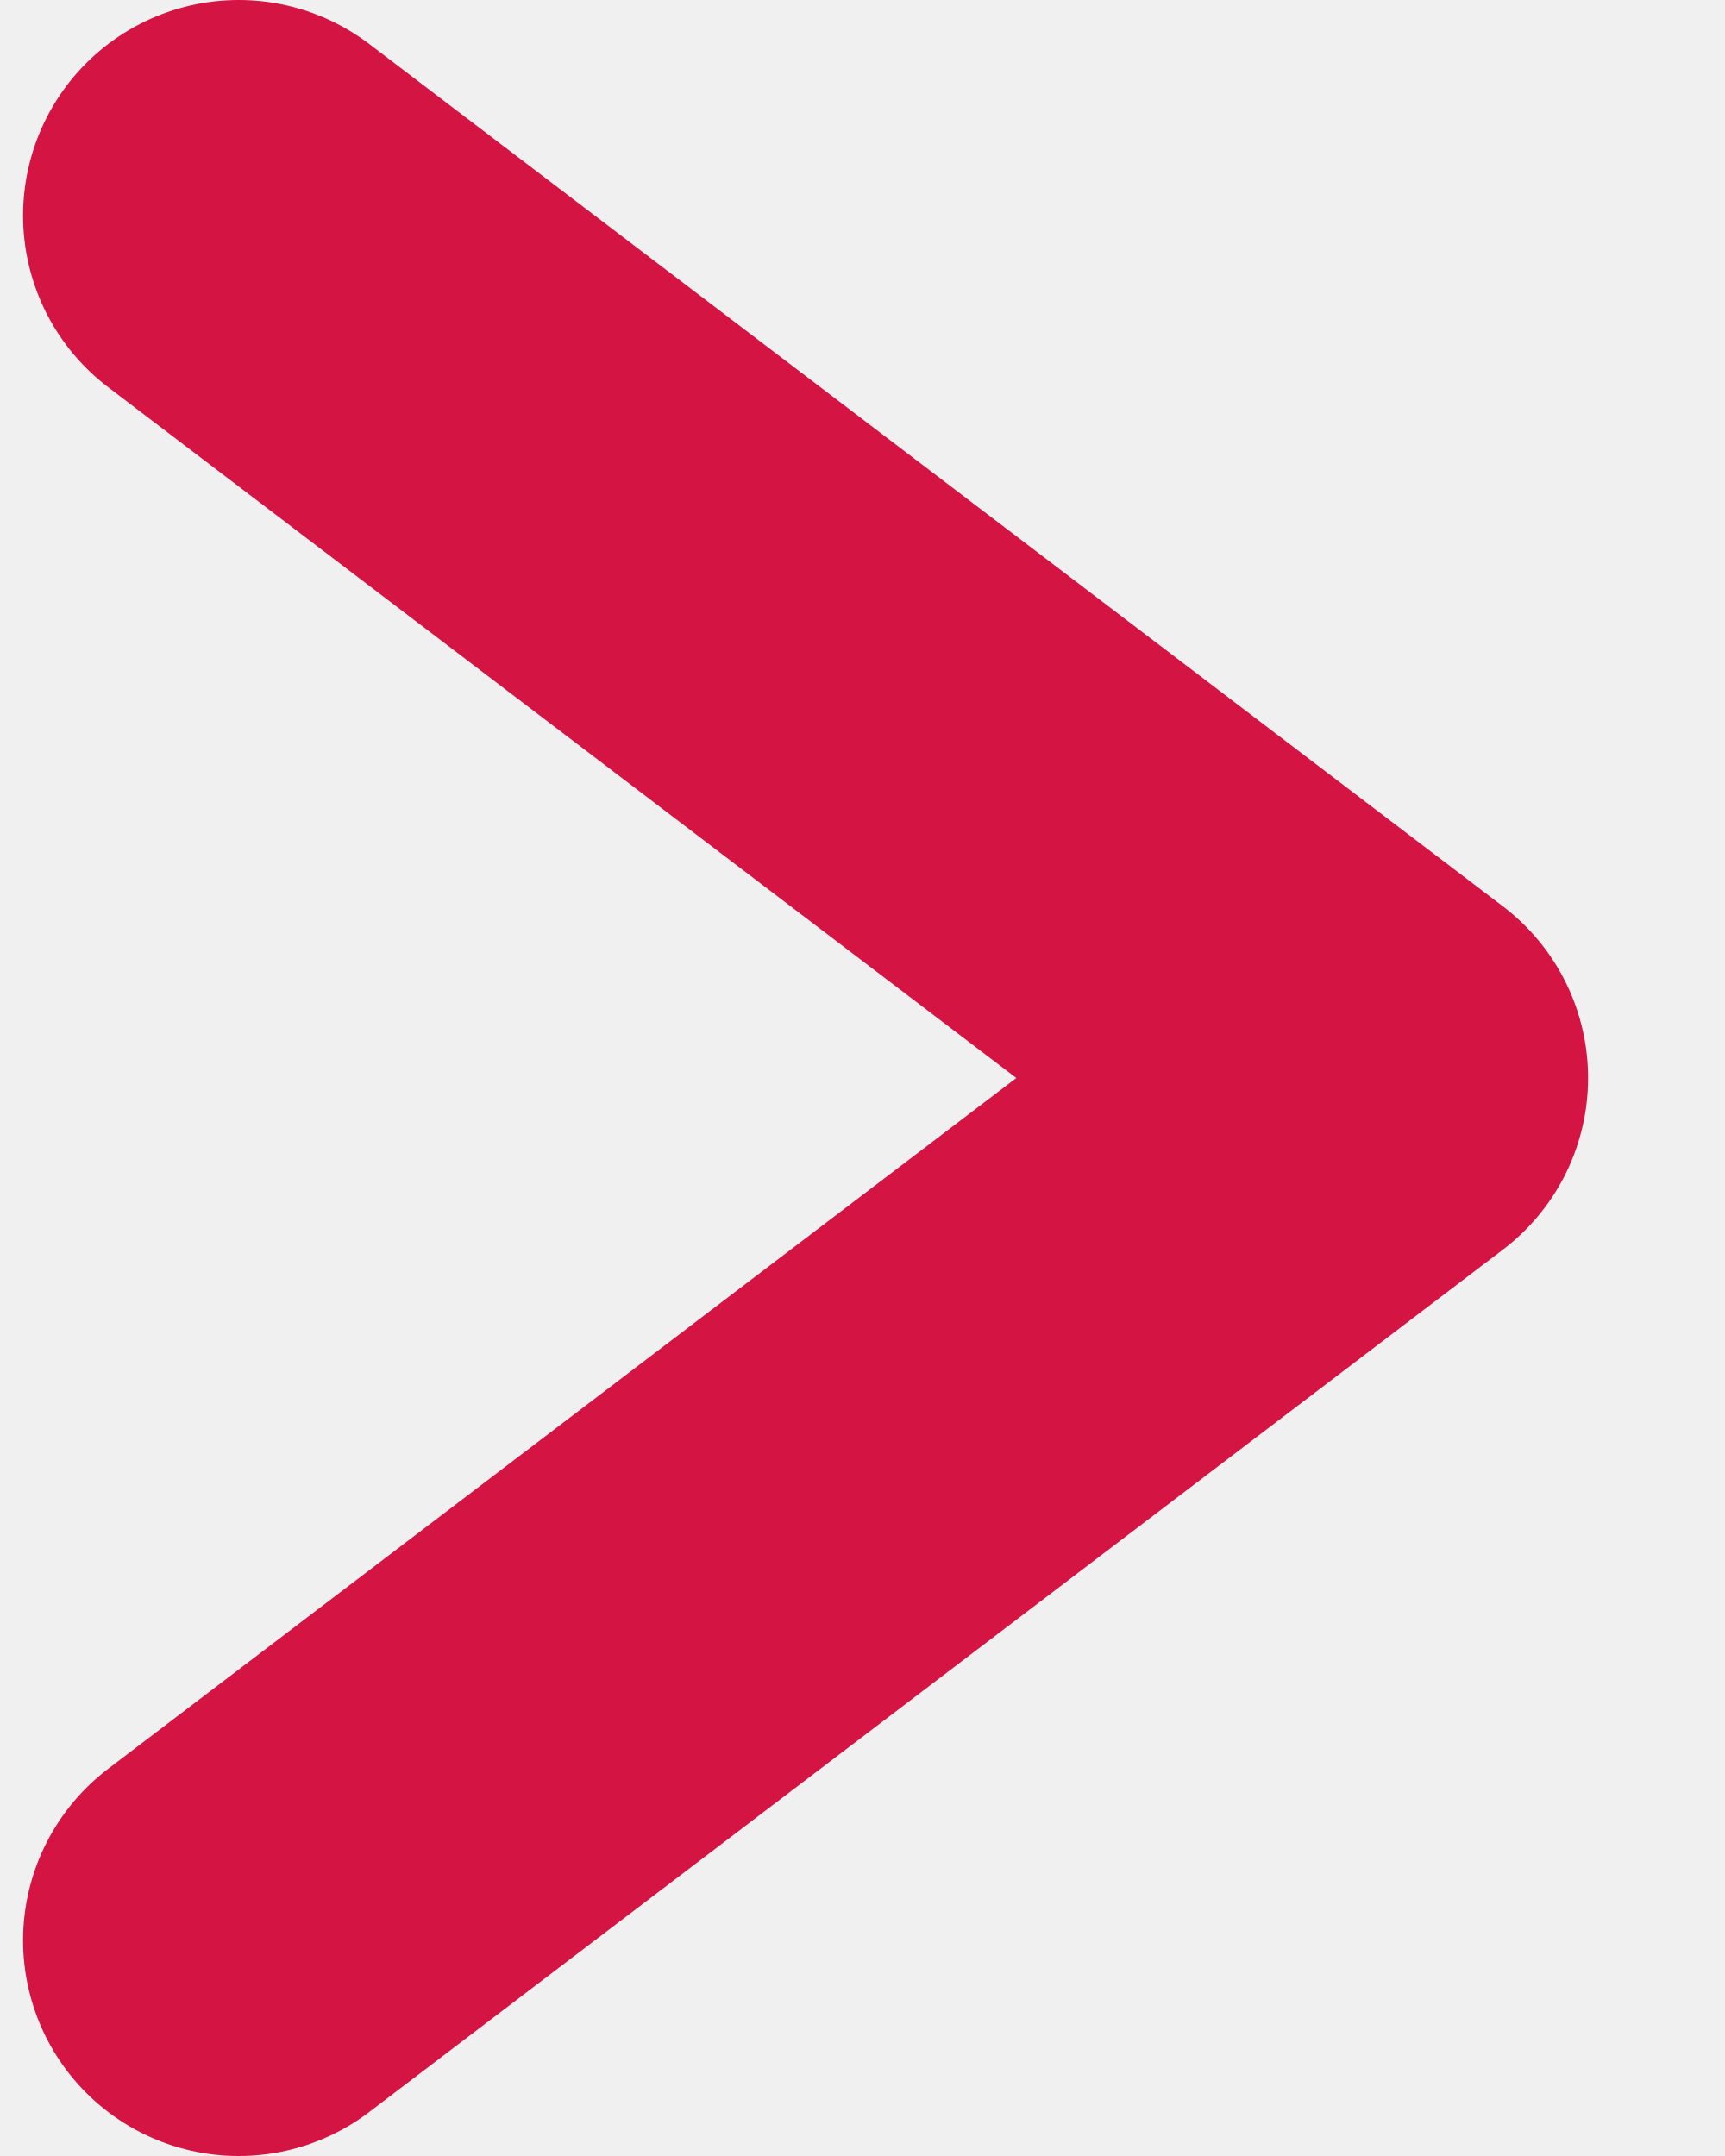
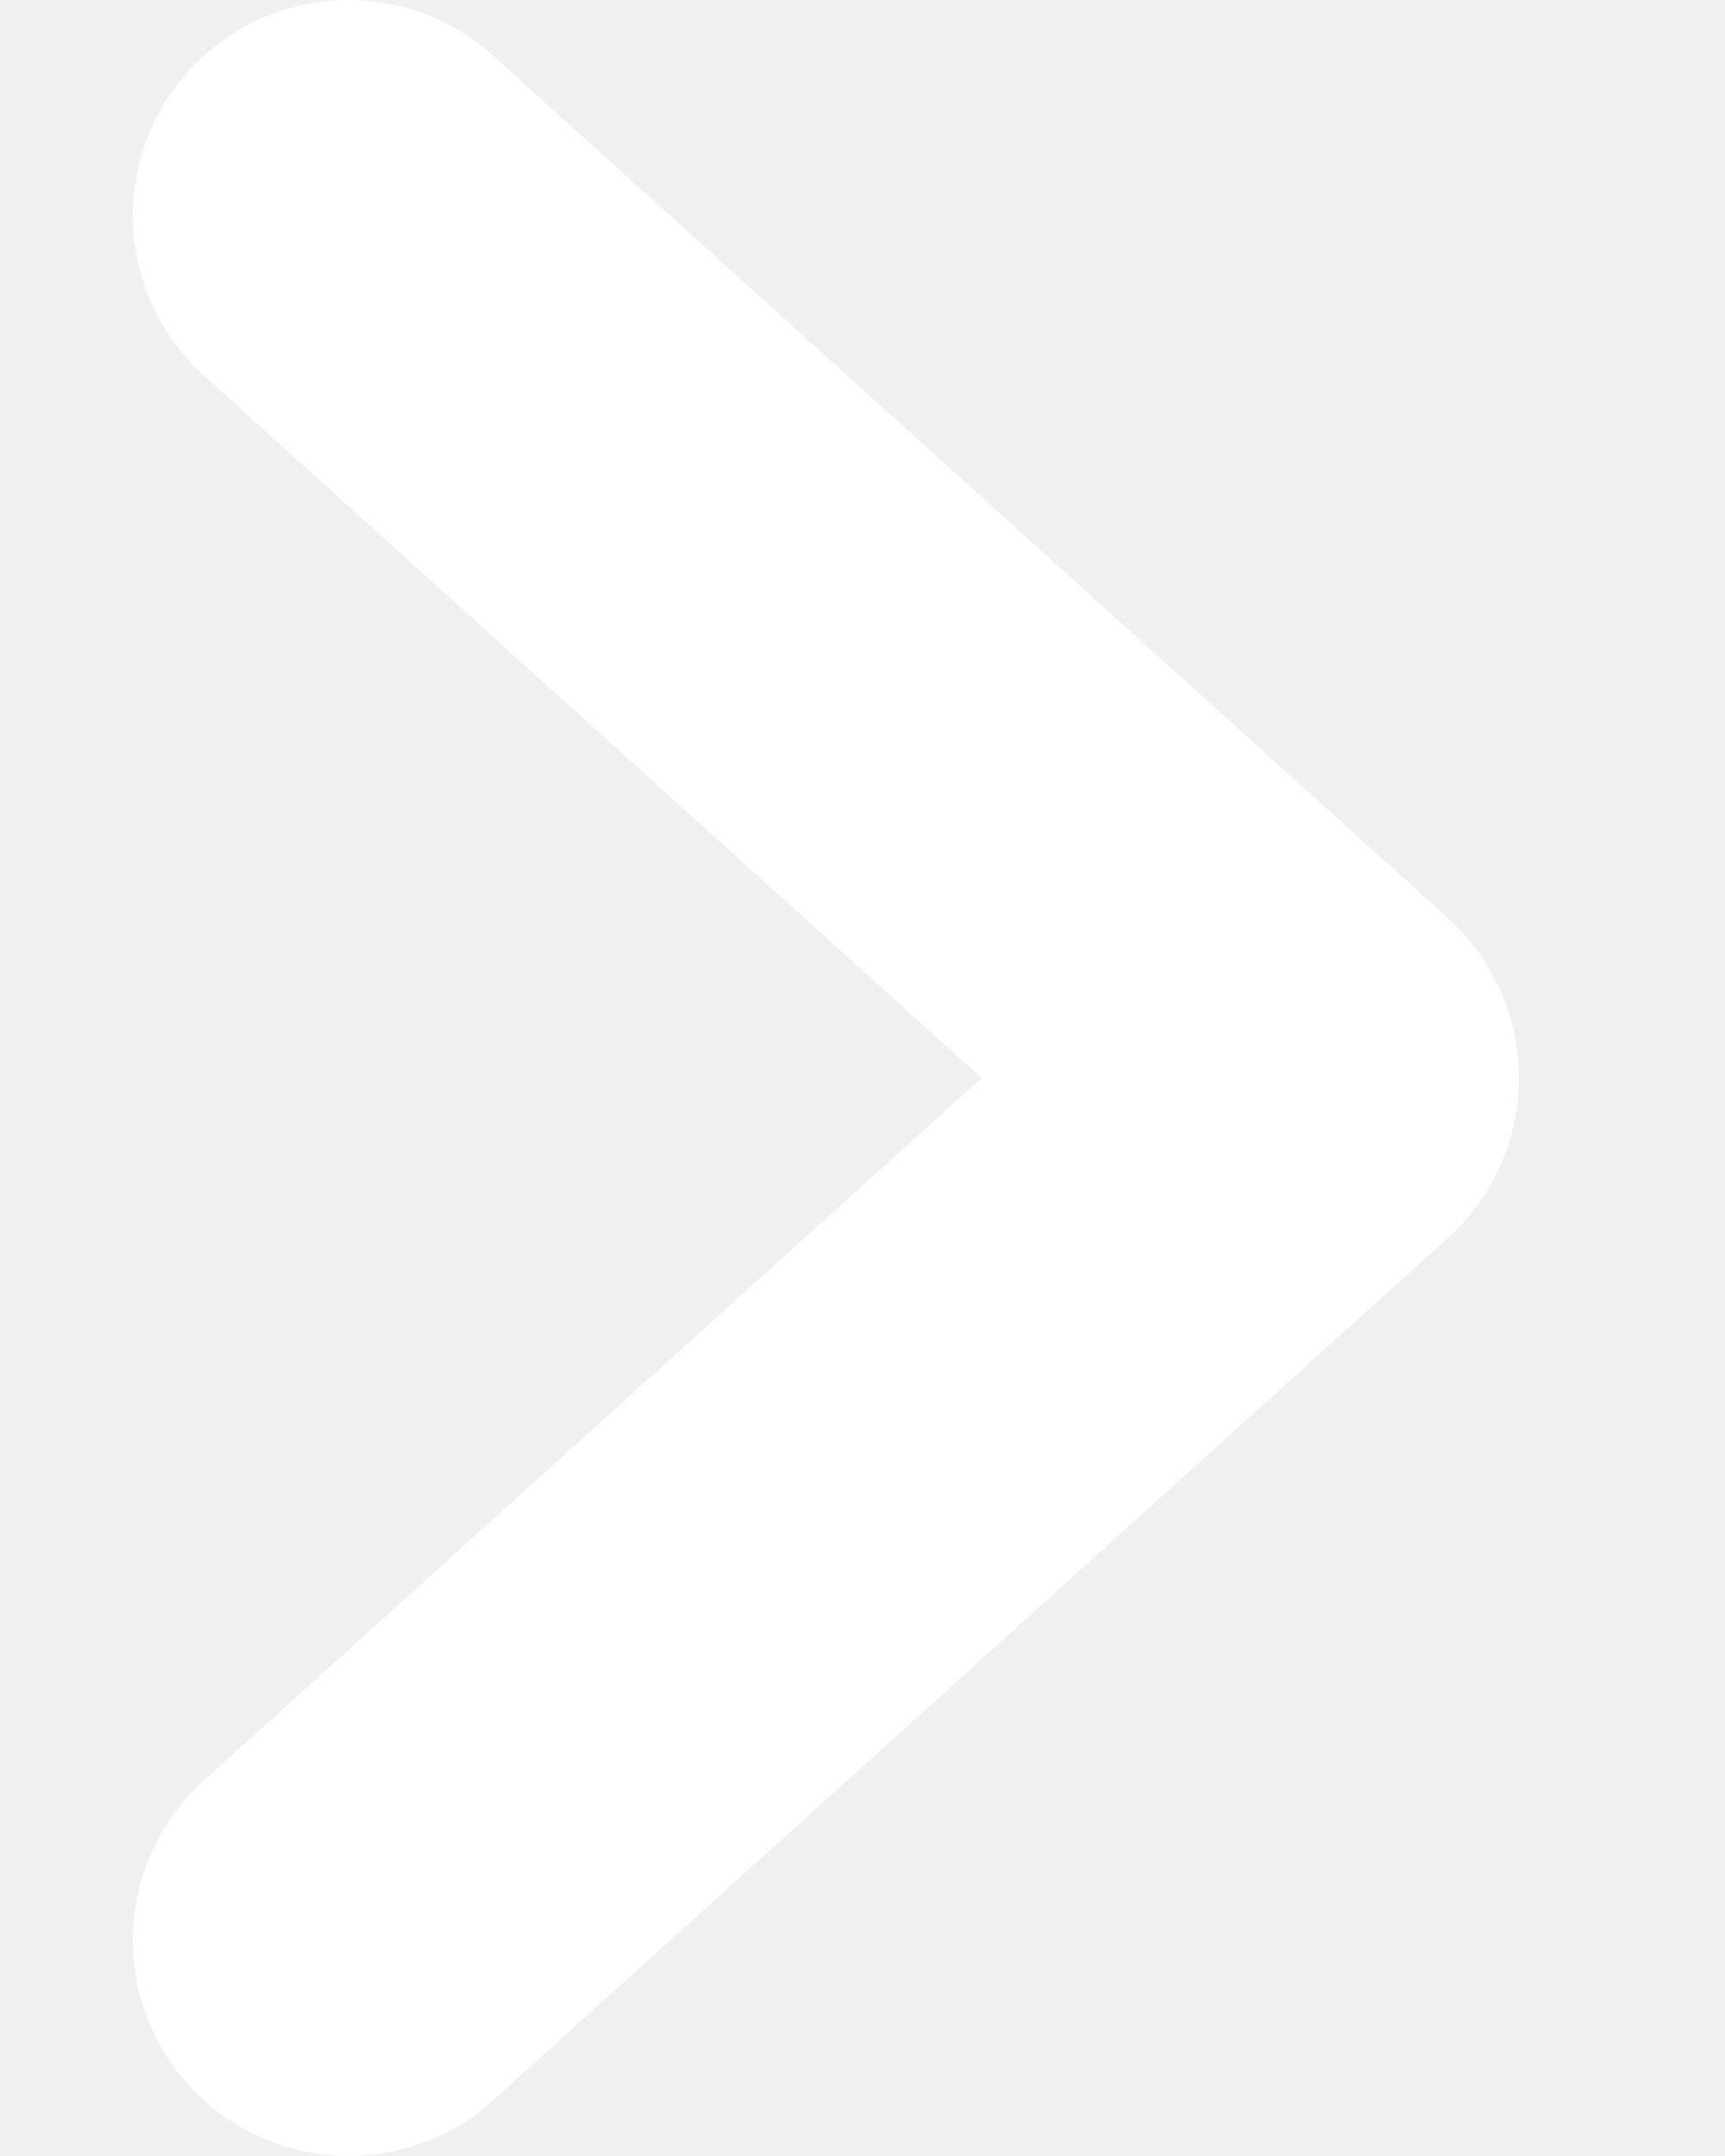
<svg xmlns="http://www.w3.org/2000/svg" width="8" height="10" viewBox="0 0 8 10" fill="none">
-   <path d="M1.107 1L6.365 5L1.107 9" stroke="#D41443" stroke-width="2" stroke-linecap="round" stroke-linejoin="round" />
+   <path d="M1.616 1L6.044 5L1.616 9" stroke="#fff" stroke-width="2" stroke-linecap="round" stroke-linejoin="round" />
</svg>
